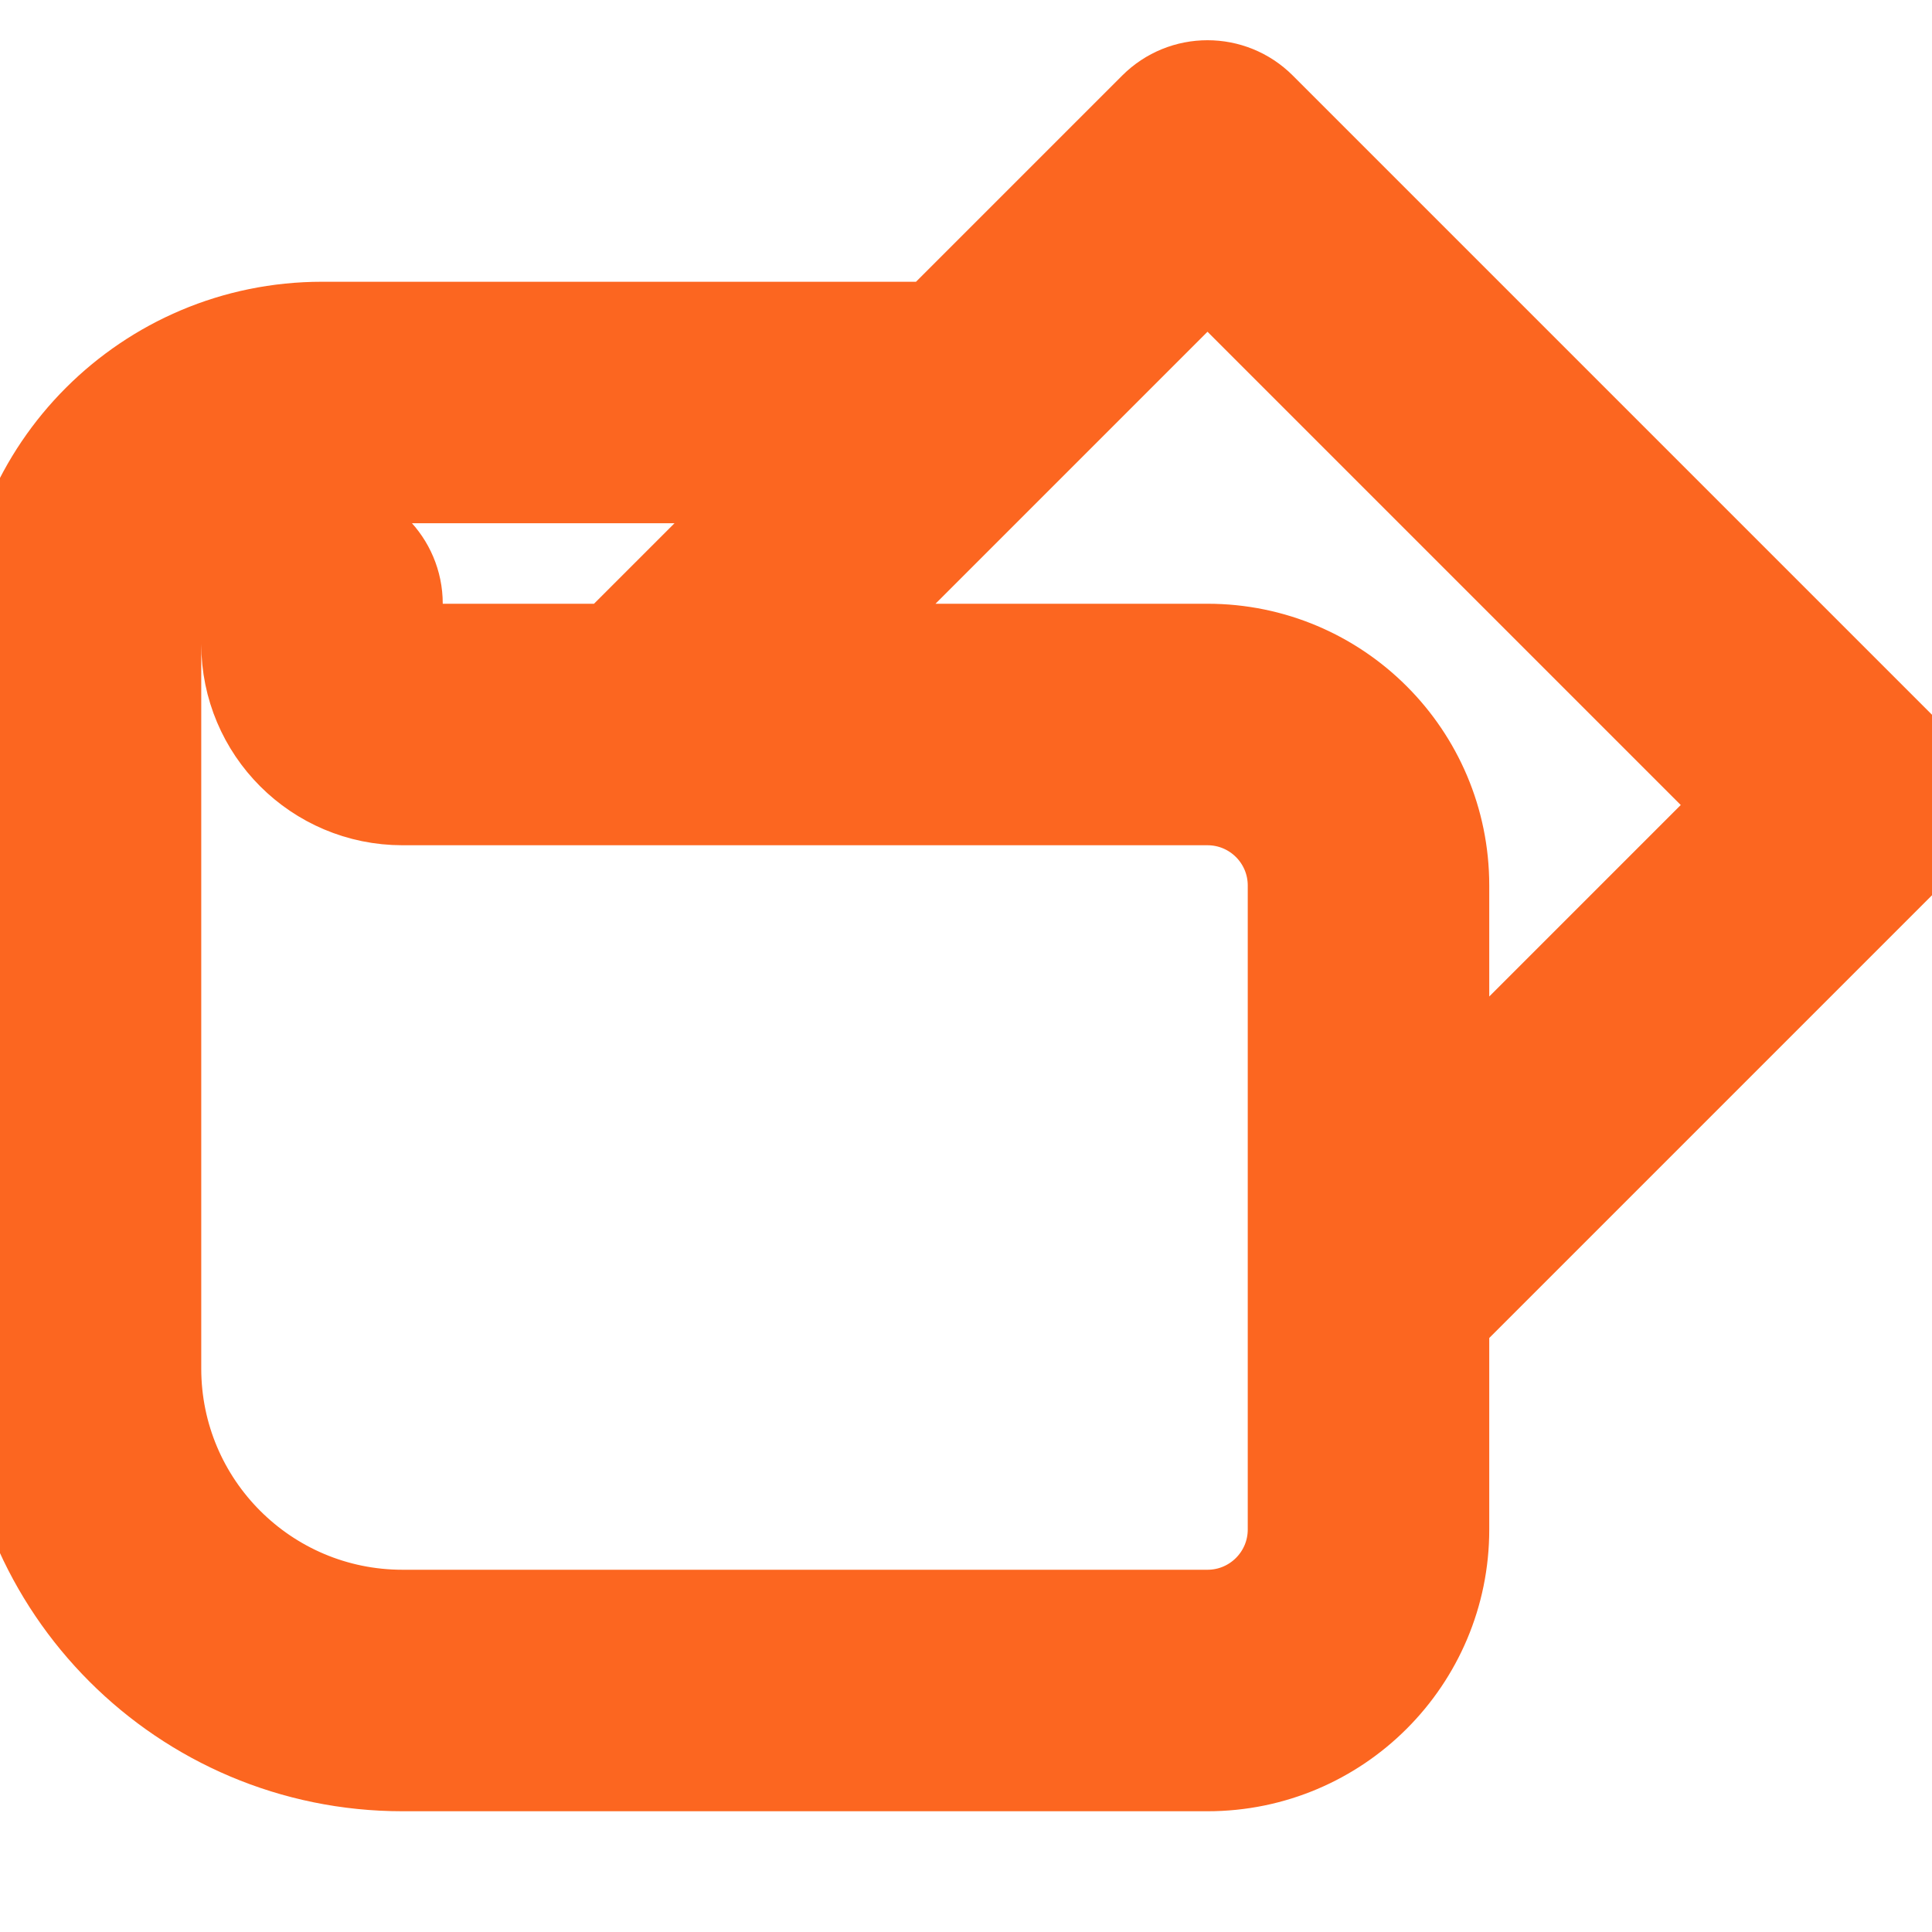
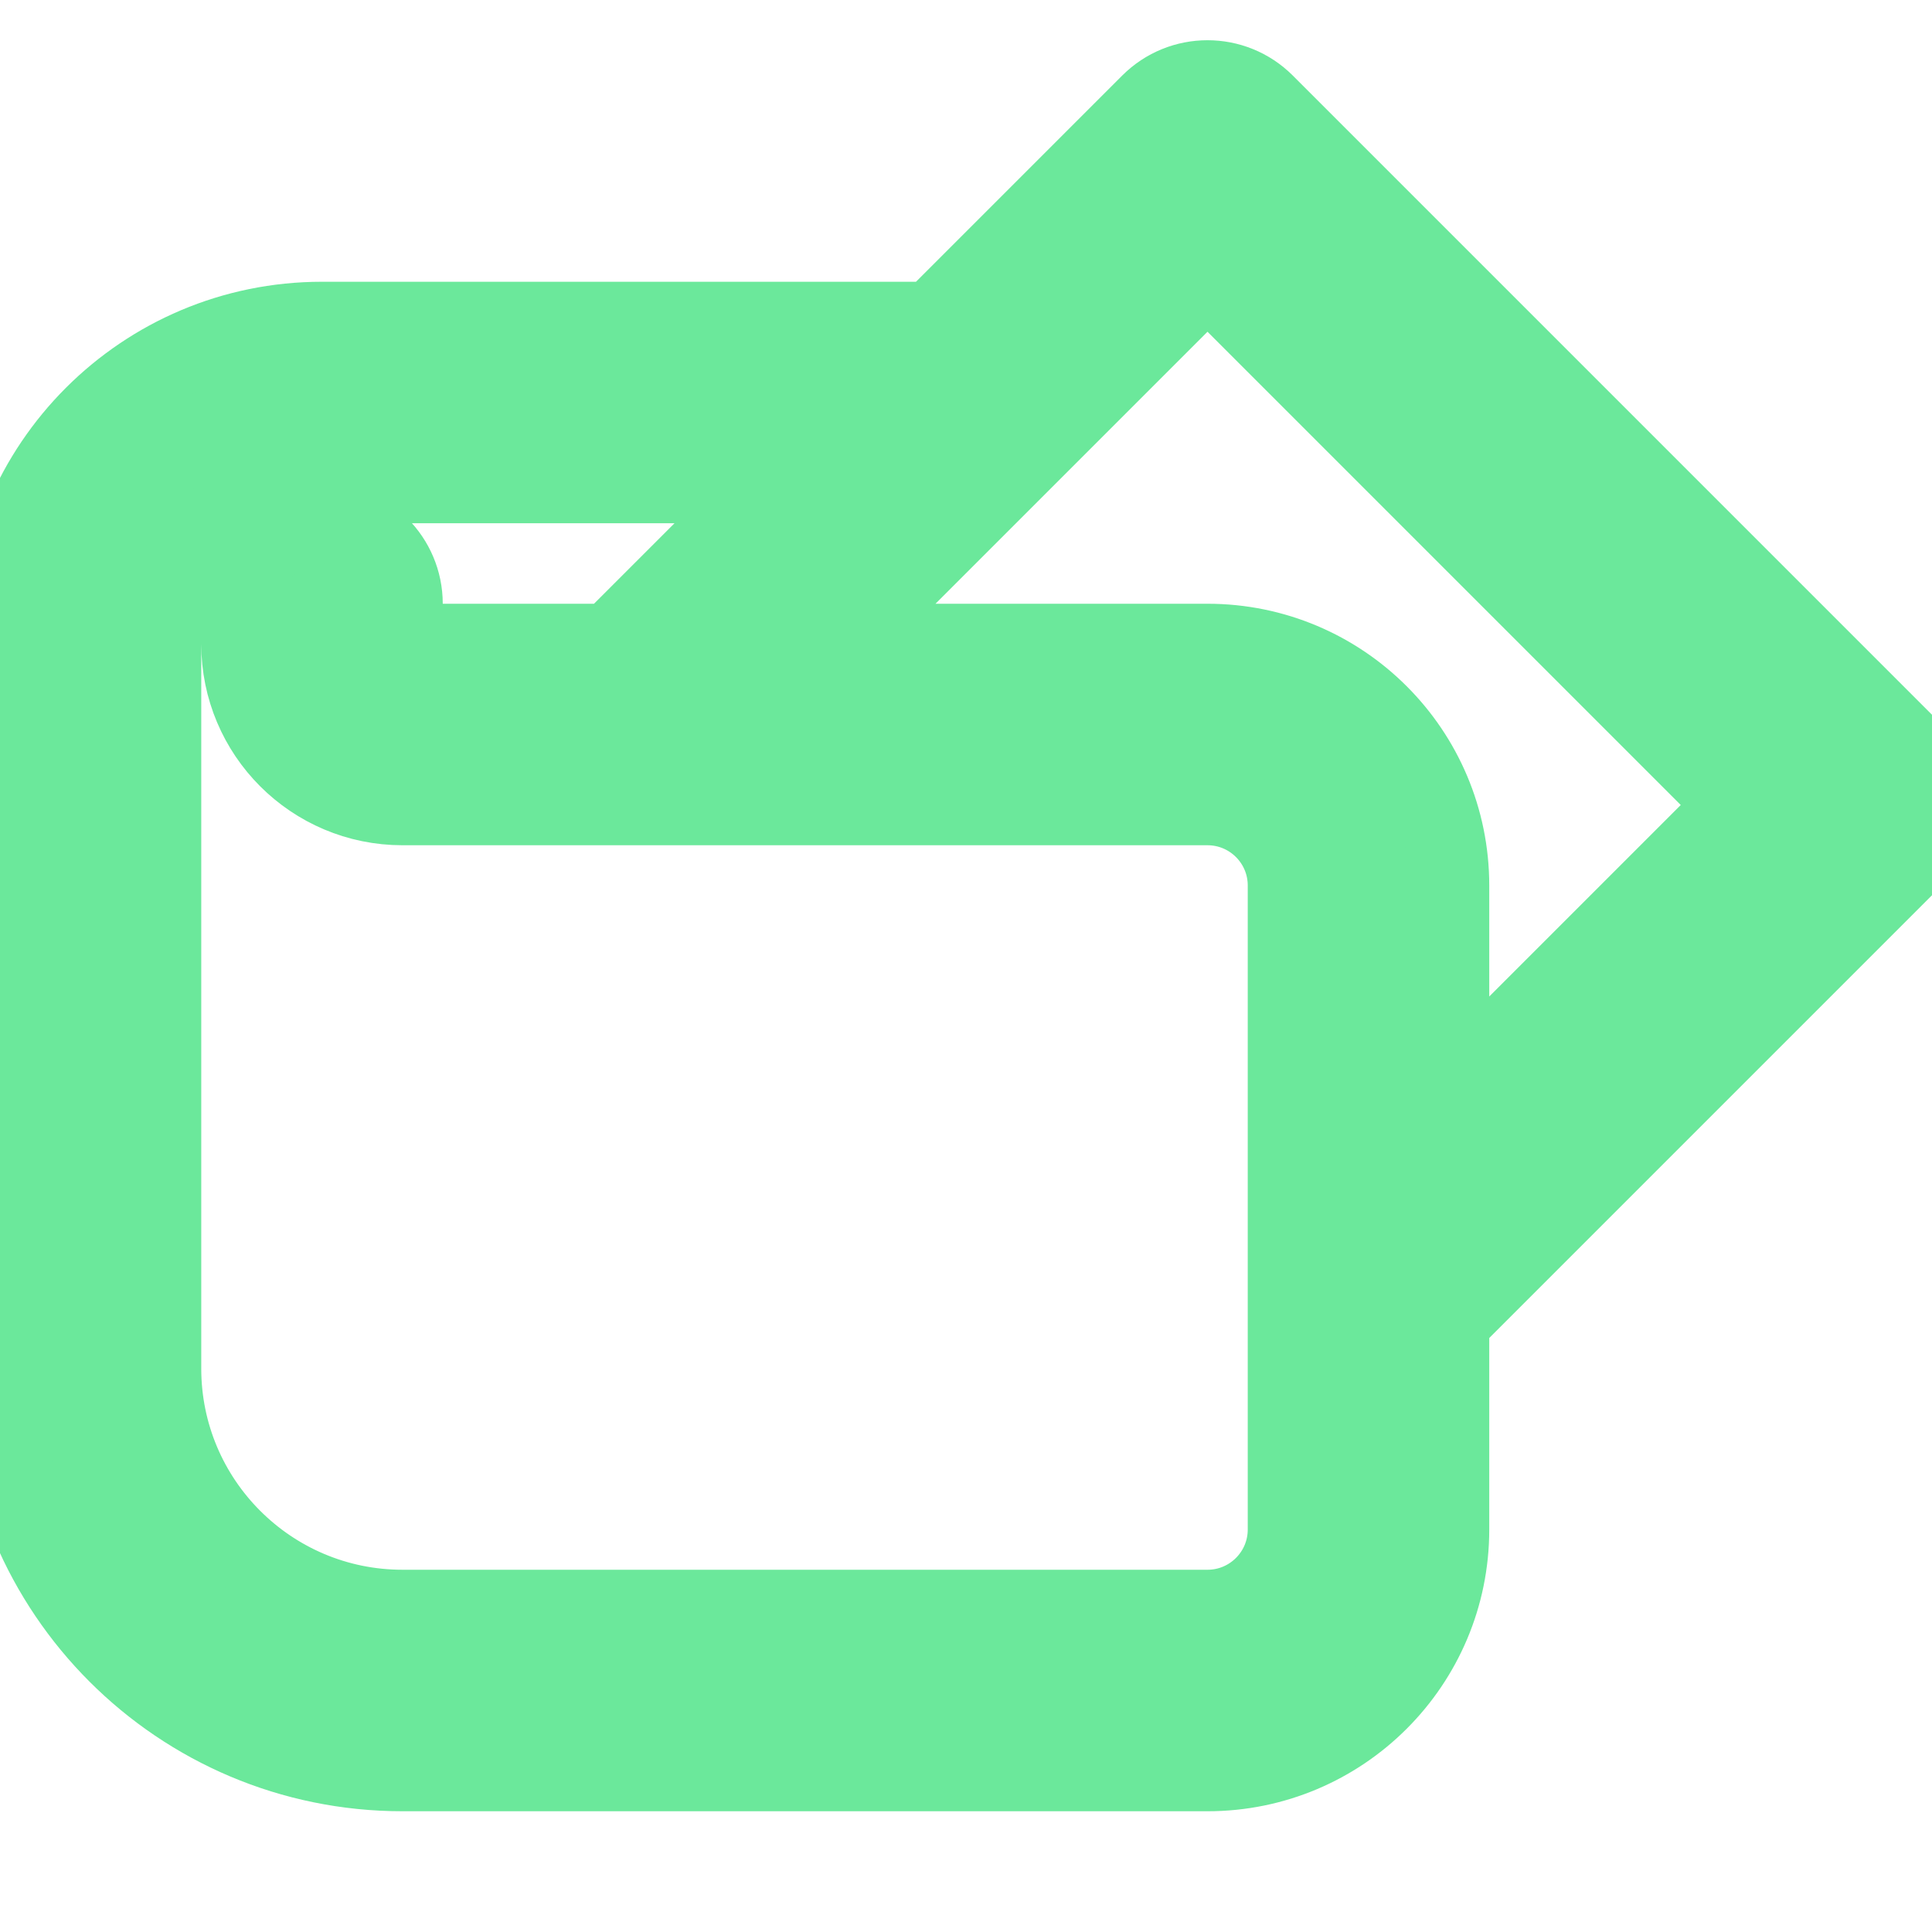
- <svg xmlns="http://www.w3.org/2000/svg" width="71px" height="71px" viewBox="0 0 24 24" fill="none" stroke="#FC6620">
+ <svg xmlns="http://www.w3.org/2000/svg" width="71px" height="71px" viewBox="0 0 24 24" fill="none" stroke="#6be89b">
  <g id="SVGRepo_bgCarrier" stroke-width="0" />
  <g id="SVGRepo_tracerCarrier" stroke-linecap="round" stroke-linejoin="round" />
  <g id="SVGRepo_iconCarrier">
-     <path fill-rule="evenodd" clip-rule="evenodd" d="M14.293 1.293C14.683 0.902 15.317 0.902 15.707 1.293L23.707 9.293C24.098 9.683 24.098 10.317 23.707 10.707L18 16.414V19C18 20.657 16.657 22 15 22H5C2.239 22 0 19.761 0 17V8C0 5.791 1.791 4 4 4H11.586L14.293 1.293ZM9.586 6H4C2.895 6 2 6.895 2 8V17C2 18.657 3.343 20 5 20H15C15.552 20 16 19.552 16 19V16.001C16 16 16 16 16 15.999V11C16 10.448 15.552 10 15 10H8.001C8 10 8 10 7.999 10H5C3.895 10 3 9.105 3 8V7.5C3 6.948 3.448 6.5 4 6.5C4.552 6.5 5 6.948 5 7.5V8H7.586L9.586 6ZM10.414 8H15C16.657 8 18 9.343 18 11V13.586L21.586 10L15 3.414L12.707 5.707L10.414 8Z" fill="#FC6620" />
+     <path fill-rule="evenodd" clip-rule="evenodd" d="M14.293 1.293C14.683 0.902 15.317 0.902 15.707 1.293L23.707 9.293C24.098 9.683 24.098 10.317 23.707 10.707L18 16.414V19C18 20.657 16.657 22 15 22H5C2.239 22 0 19.761 0 17V8C0 5.791 1.791 4 4 4H11.586L14.293 1.293ZM9.586 6H4C2.895 6 2 6.895 2 8V17C2 18.657 3.343 20 5 20H15C15.552 20 16 19.552 16 19V16.001C16 16 16 16 16 15.999V11C16 10.448 15.552 10 15 10H8.001C8 10 8 10 7.999 10H5C3.895 10 3 9.105 3 8V7.5C3 6.948 3.448 6.5 4 6.5C4.552 6.5 5 6.948 5 7.5V8H7.586L9.586 6ZM10.414 8H15C16.657 8 18 9.343 18 11V13.586L21.586 10L15 3.414L12.707 5.707L10.414 8Z" fill="#6be89b" />
  </g>
</svg>
